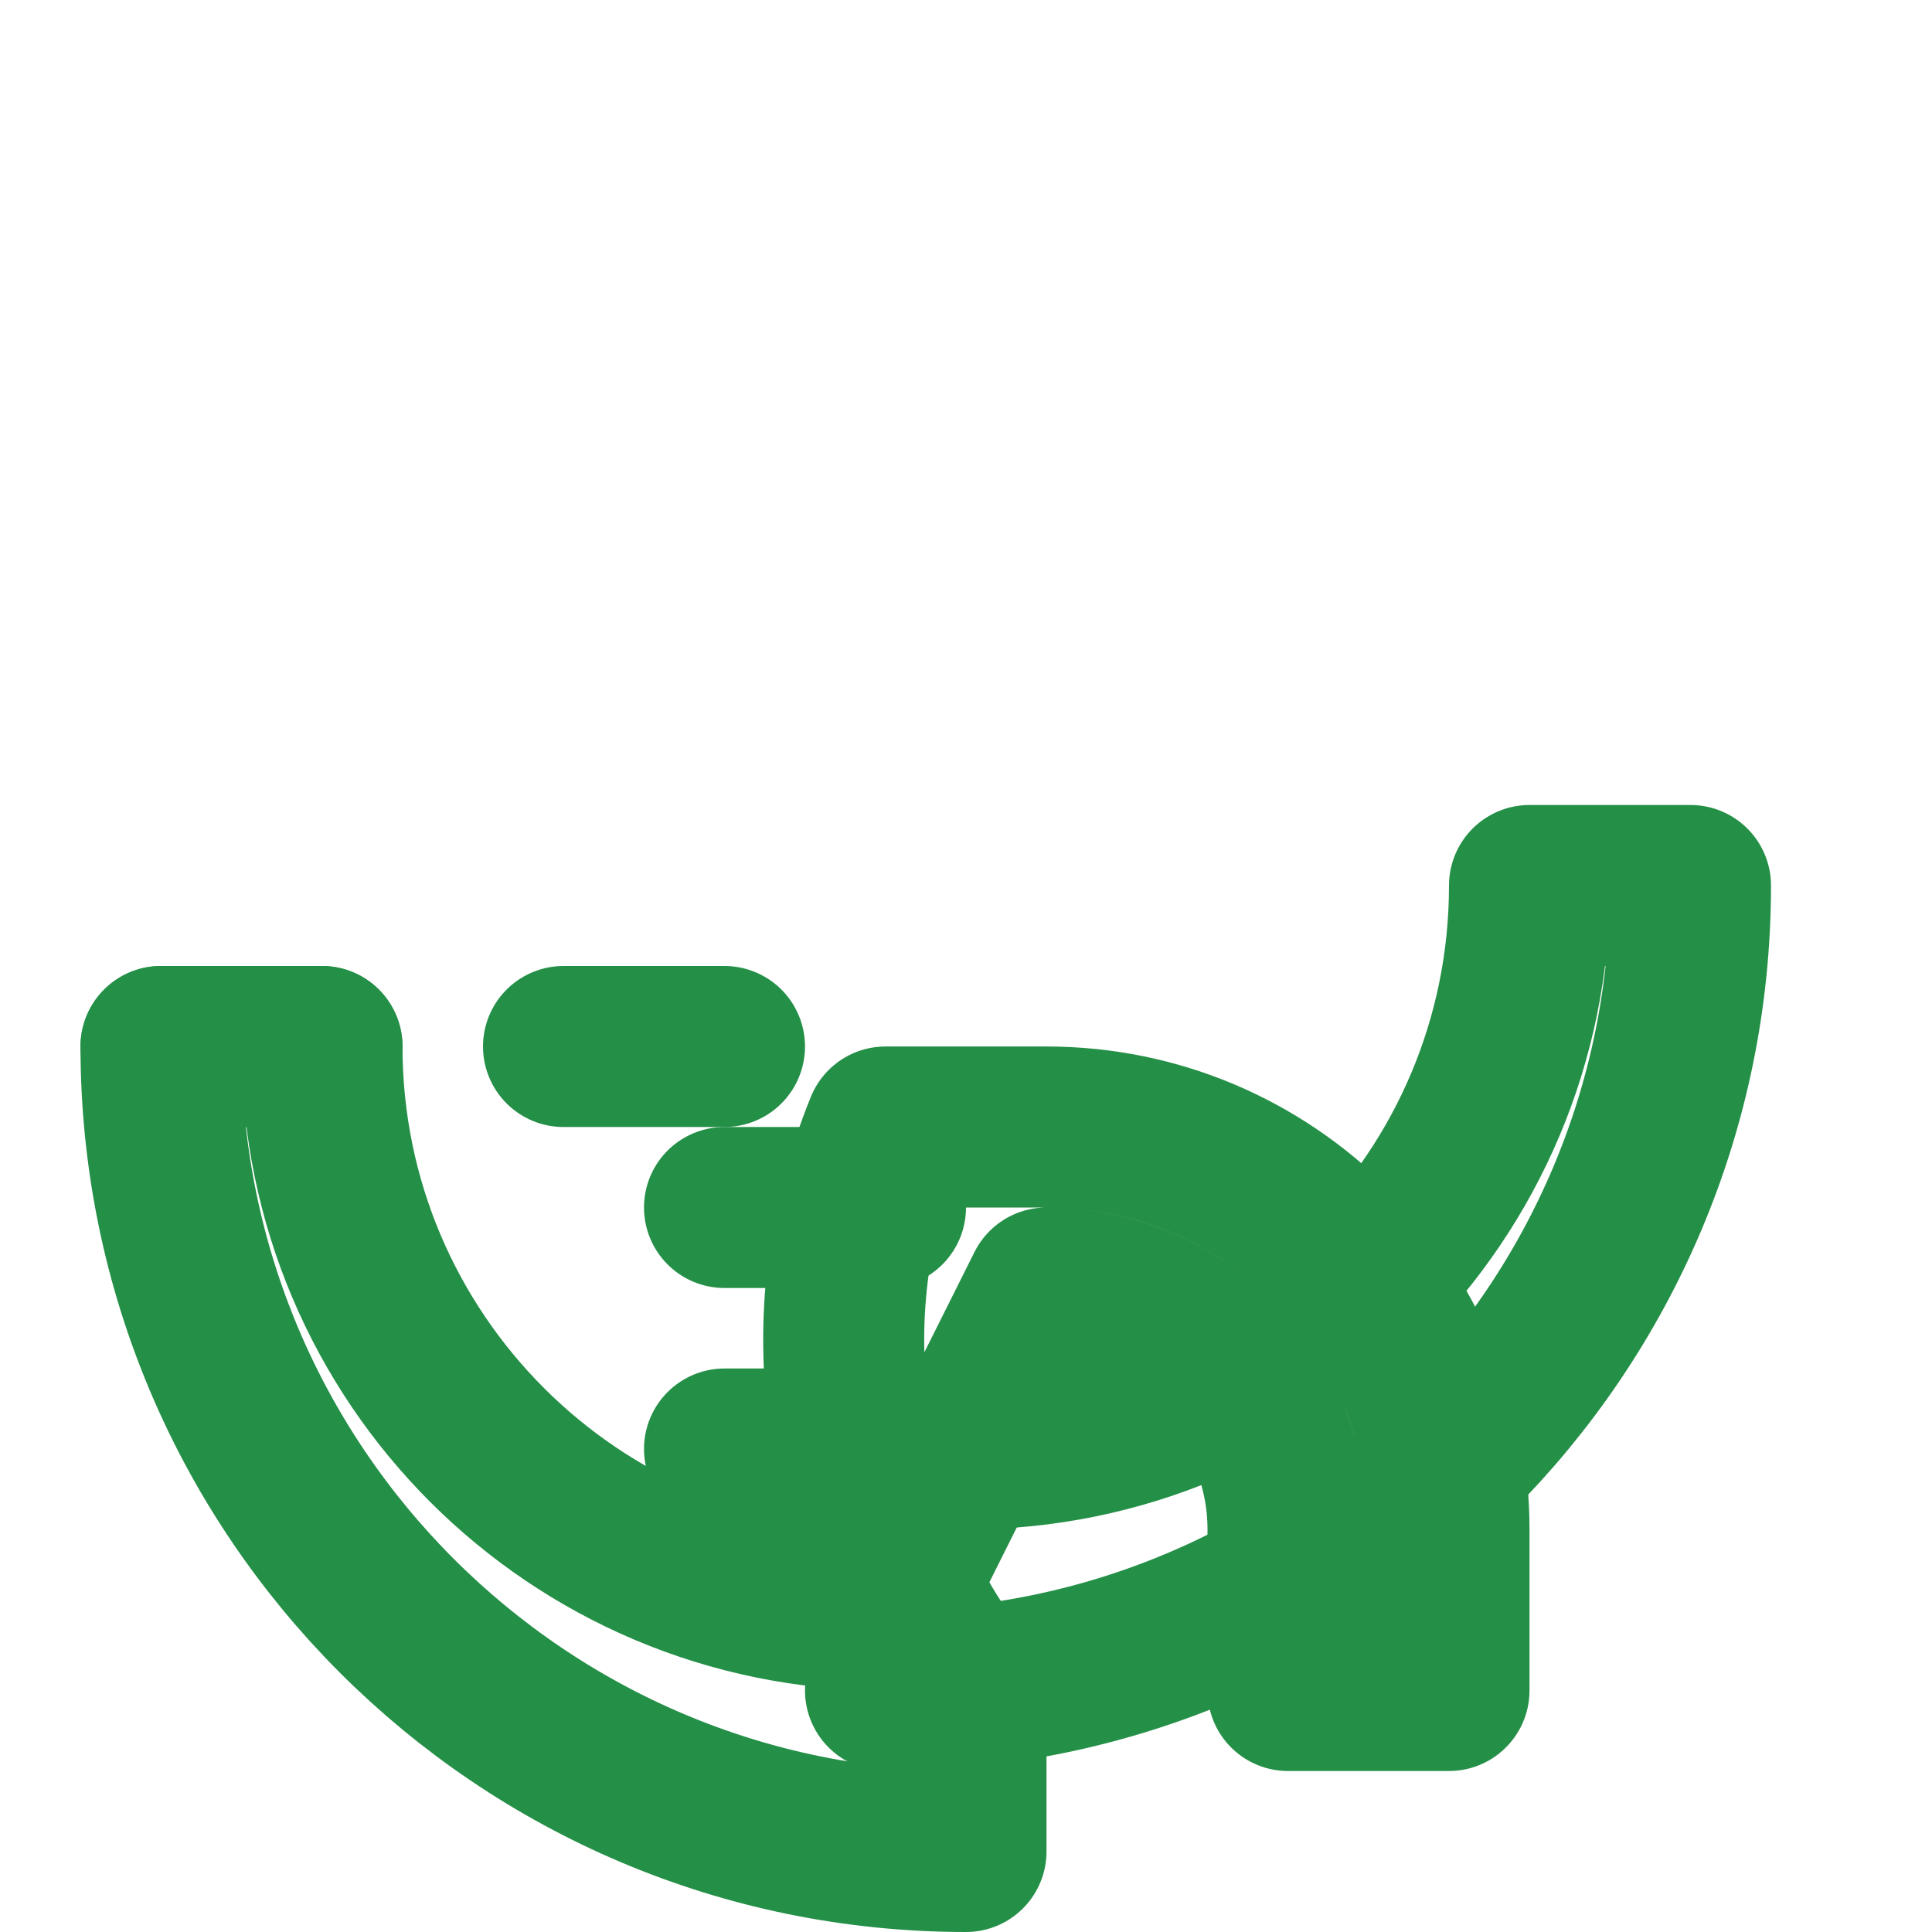
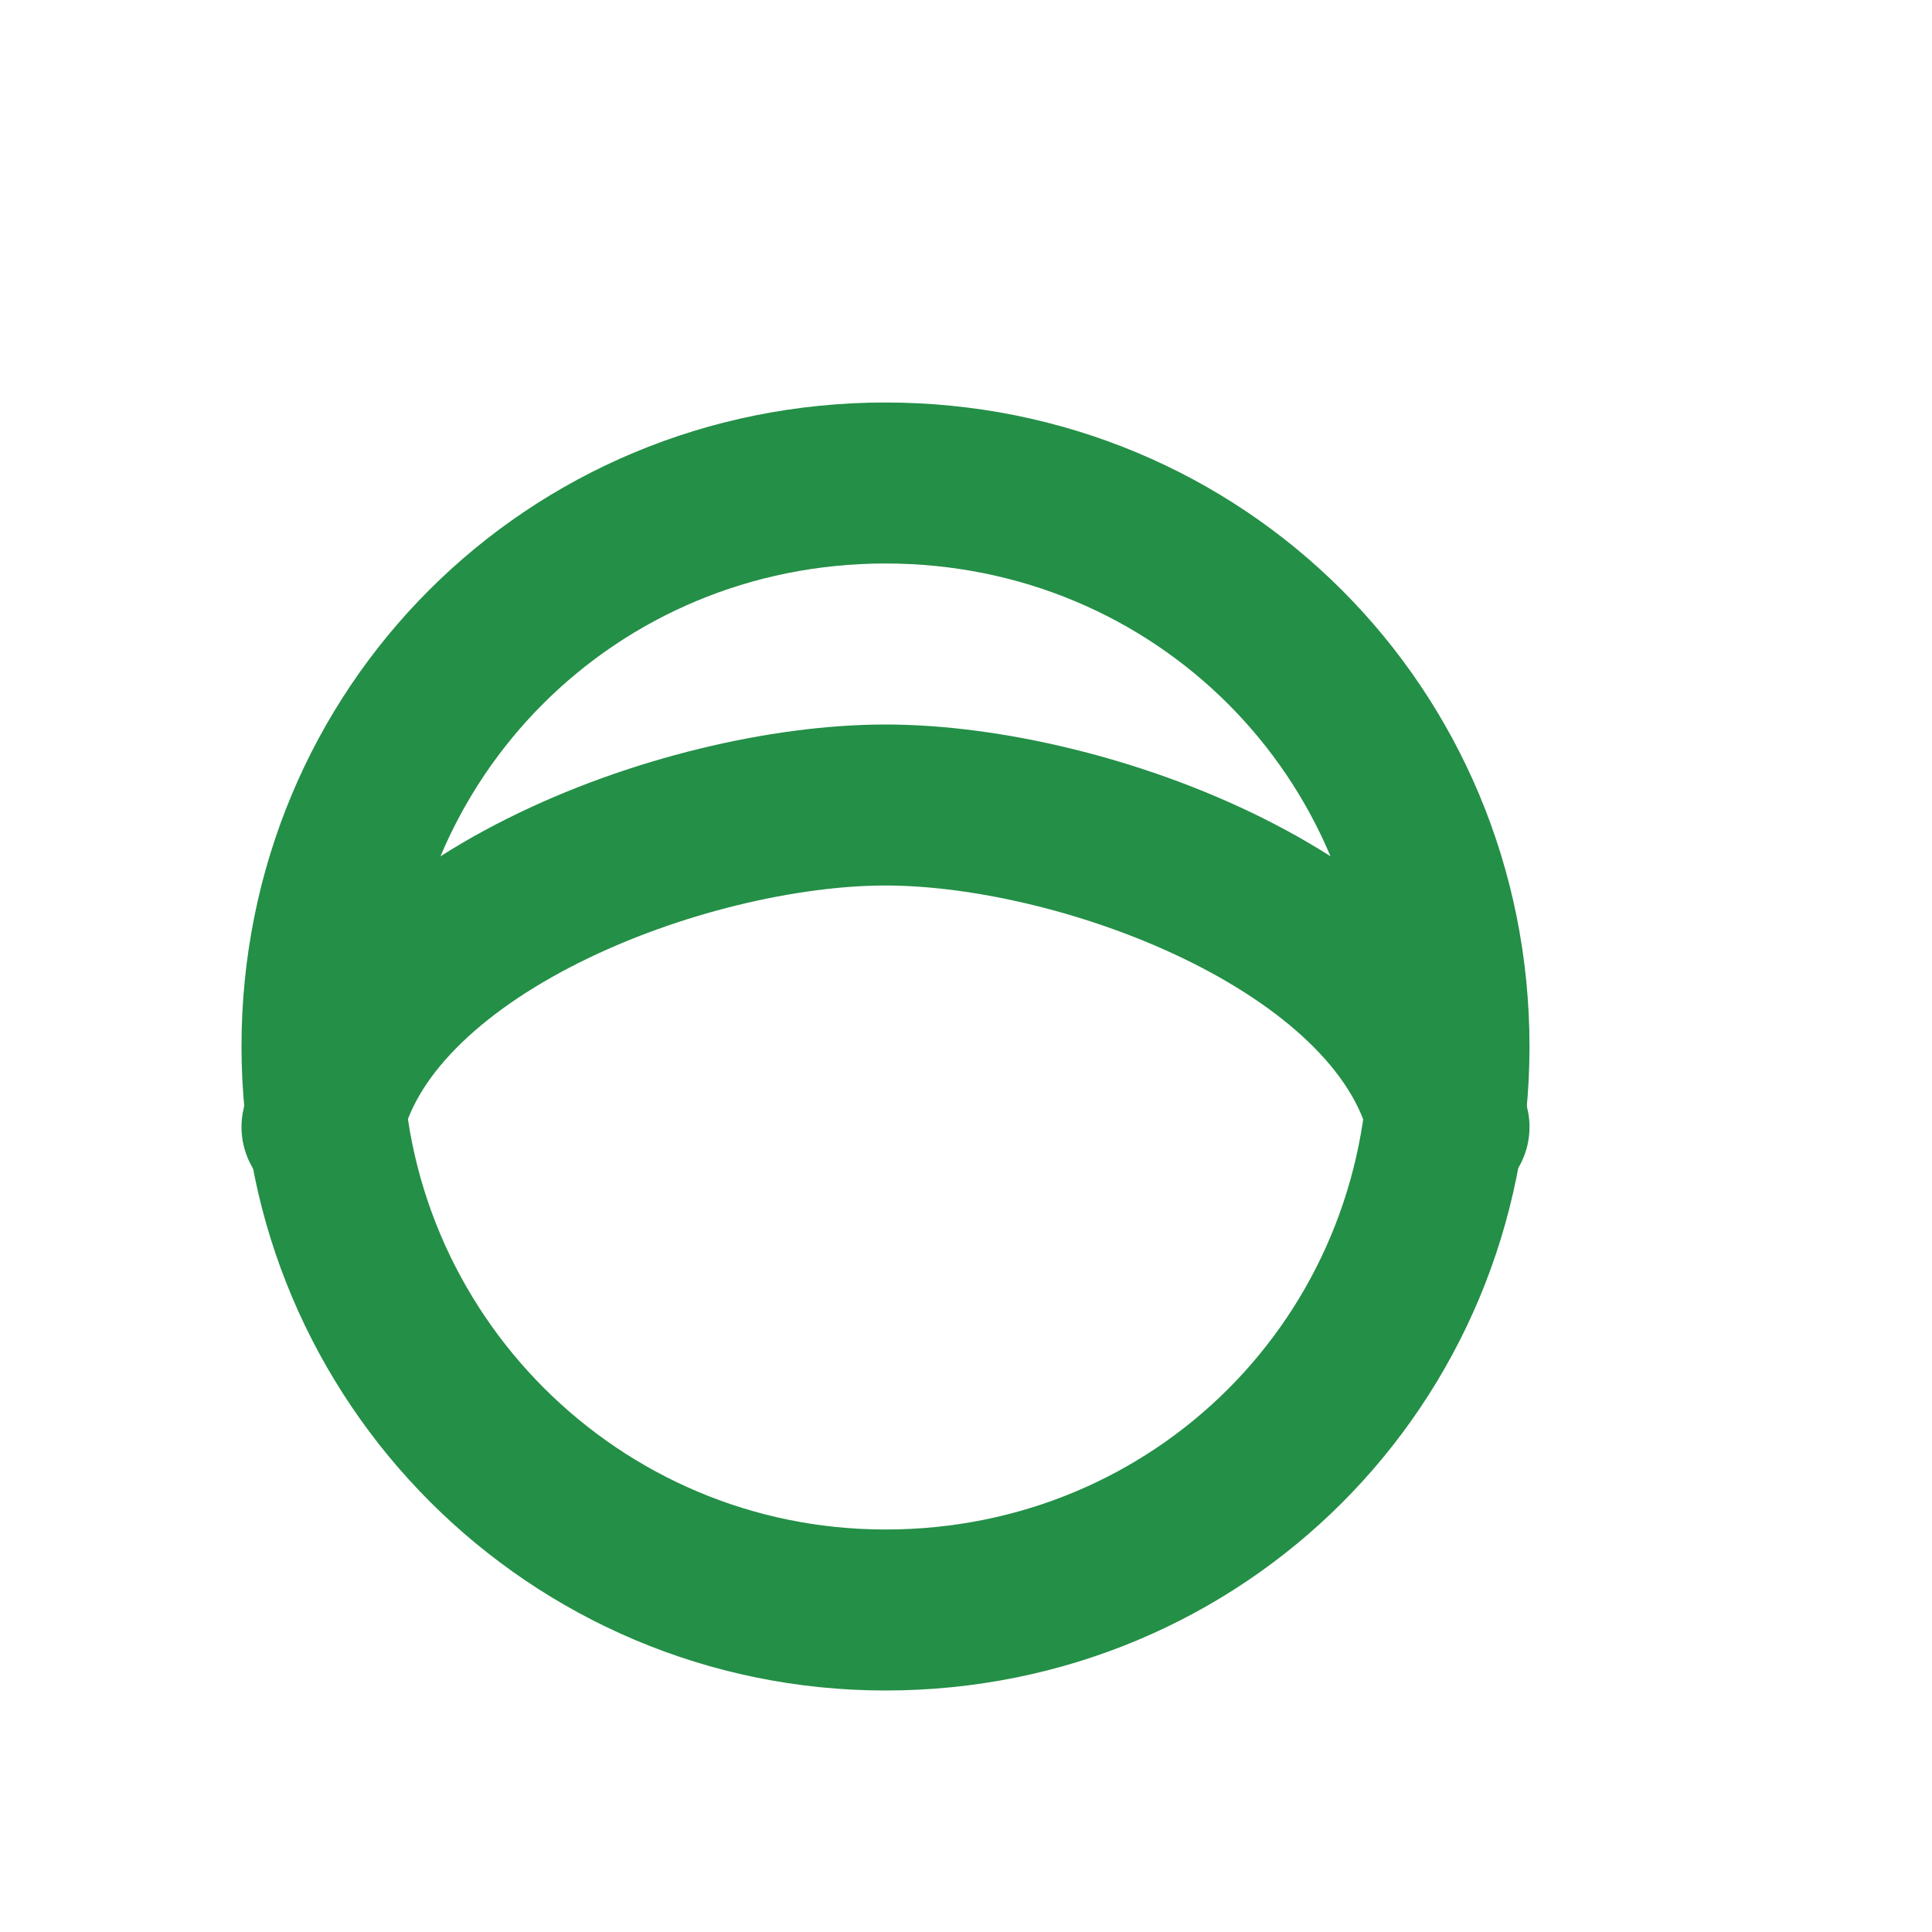
- <svg xmlns="http://www.w3.org/2000/svg" width="24" height="24" viewBox="0 0 24 24" fill="none" stroke="hsl(140 60% 35%)" stroke-width="2" stroke-linecap="round" stroke-linejoin="round">
-   <path d="M11 20A7 7 0 0 1 4 13H2a10 10 0 0 0 10 10v-2a7 7 0 0 1-1-7h2a5 5 0 0 1 5 5v2h-2v-2a3 3 0 0 0-3-3z" />
-   <path d="M12 18a7 7 0 0 0 7-7h2a10 10 0 0 1-10 10" />
-   <path d="M2 13h2" />
-   <path d="M7 13h2" />
-   <path d="M9 15h2" />
-   <path d="M9 18h2" />
+ <svg xmlns="http://www.w3.org/2000/svg" width="24" height="24" viewBox="0 0 24 24" fill="none" stroke="hsl(140 60% 35%)" stroke-width="2" stroke-linecap="round" stroke-linejoin="round" class="lucide lucide-leaf">
+   <path d="M11 20A7 7 0 0 1 4 13c0-3.9 3.1-7 7-7s7 3.1 7 7-3.1 7-7 7z" />
+   <path d="M4 14c.5-2.5 4.5-4 7-4s6.5 1.5 7 4" />
</svg>
